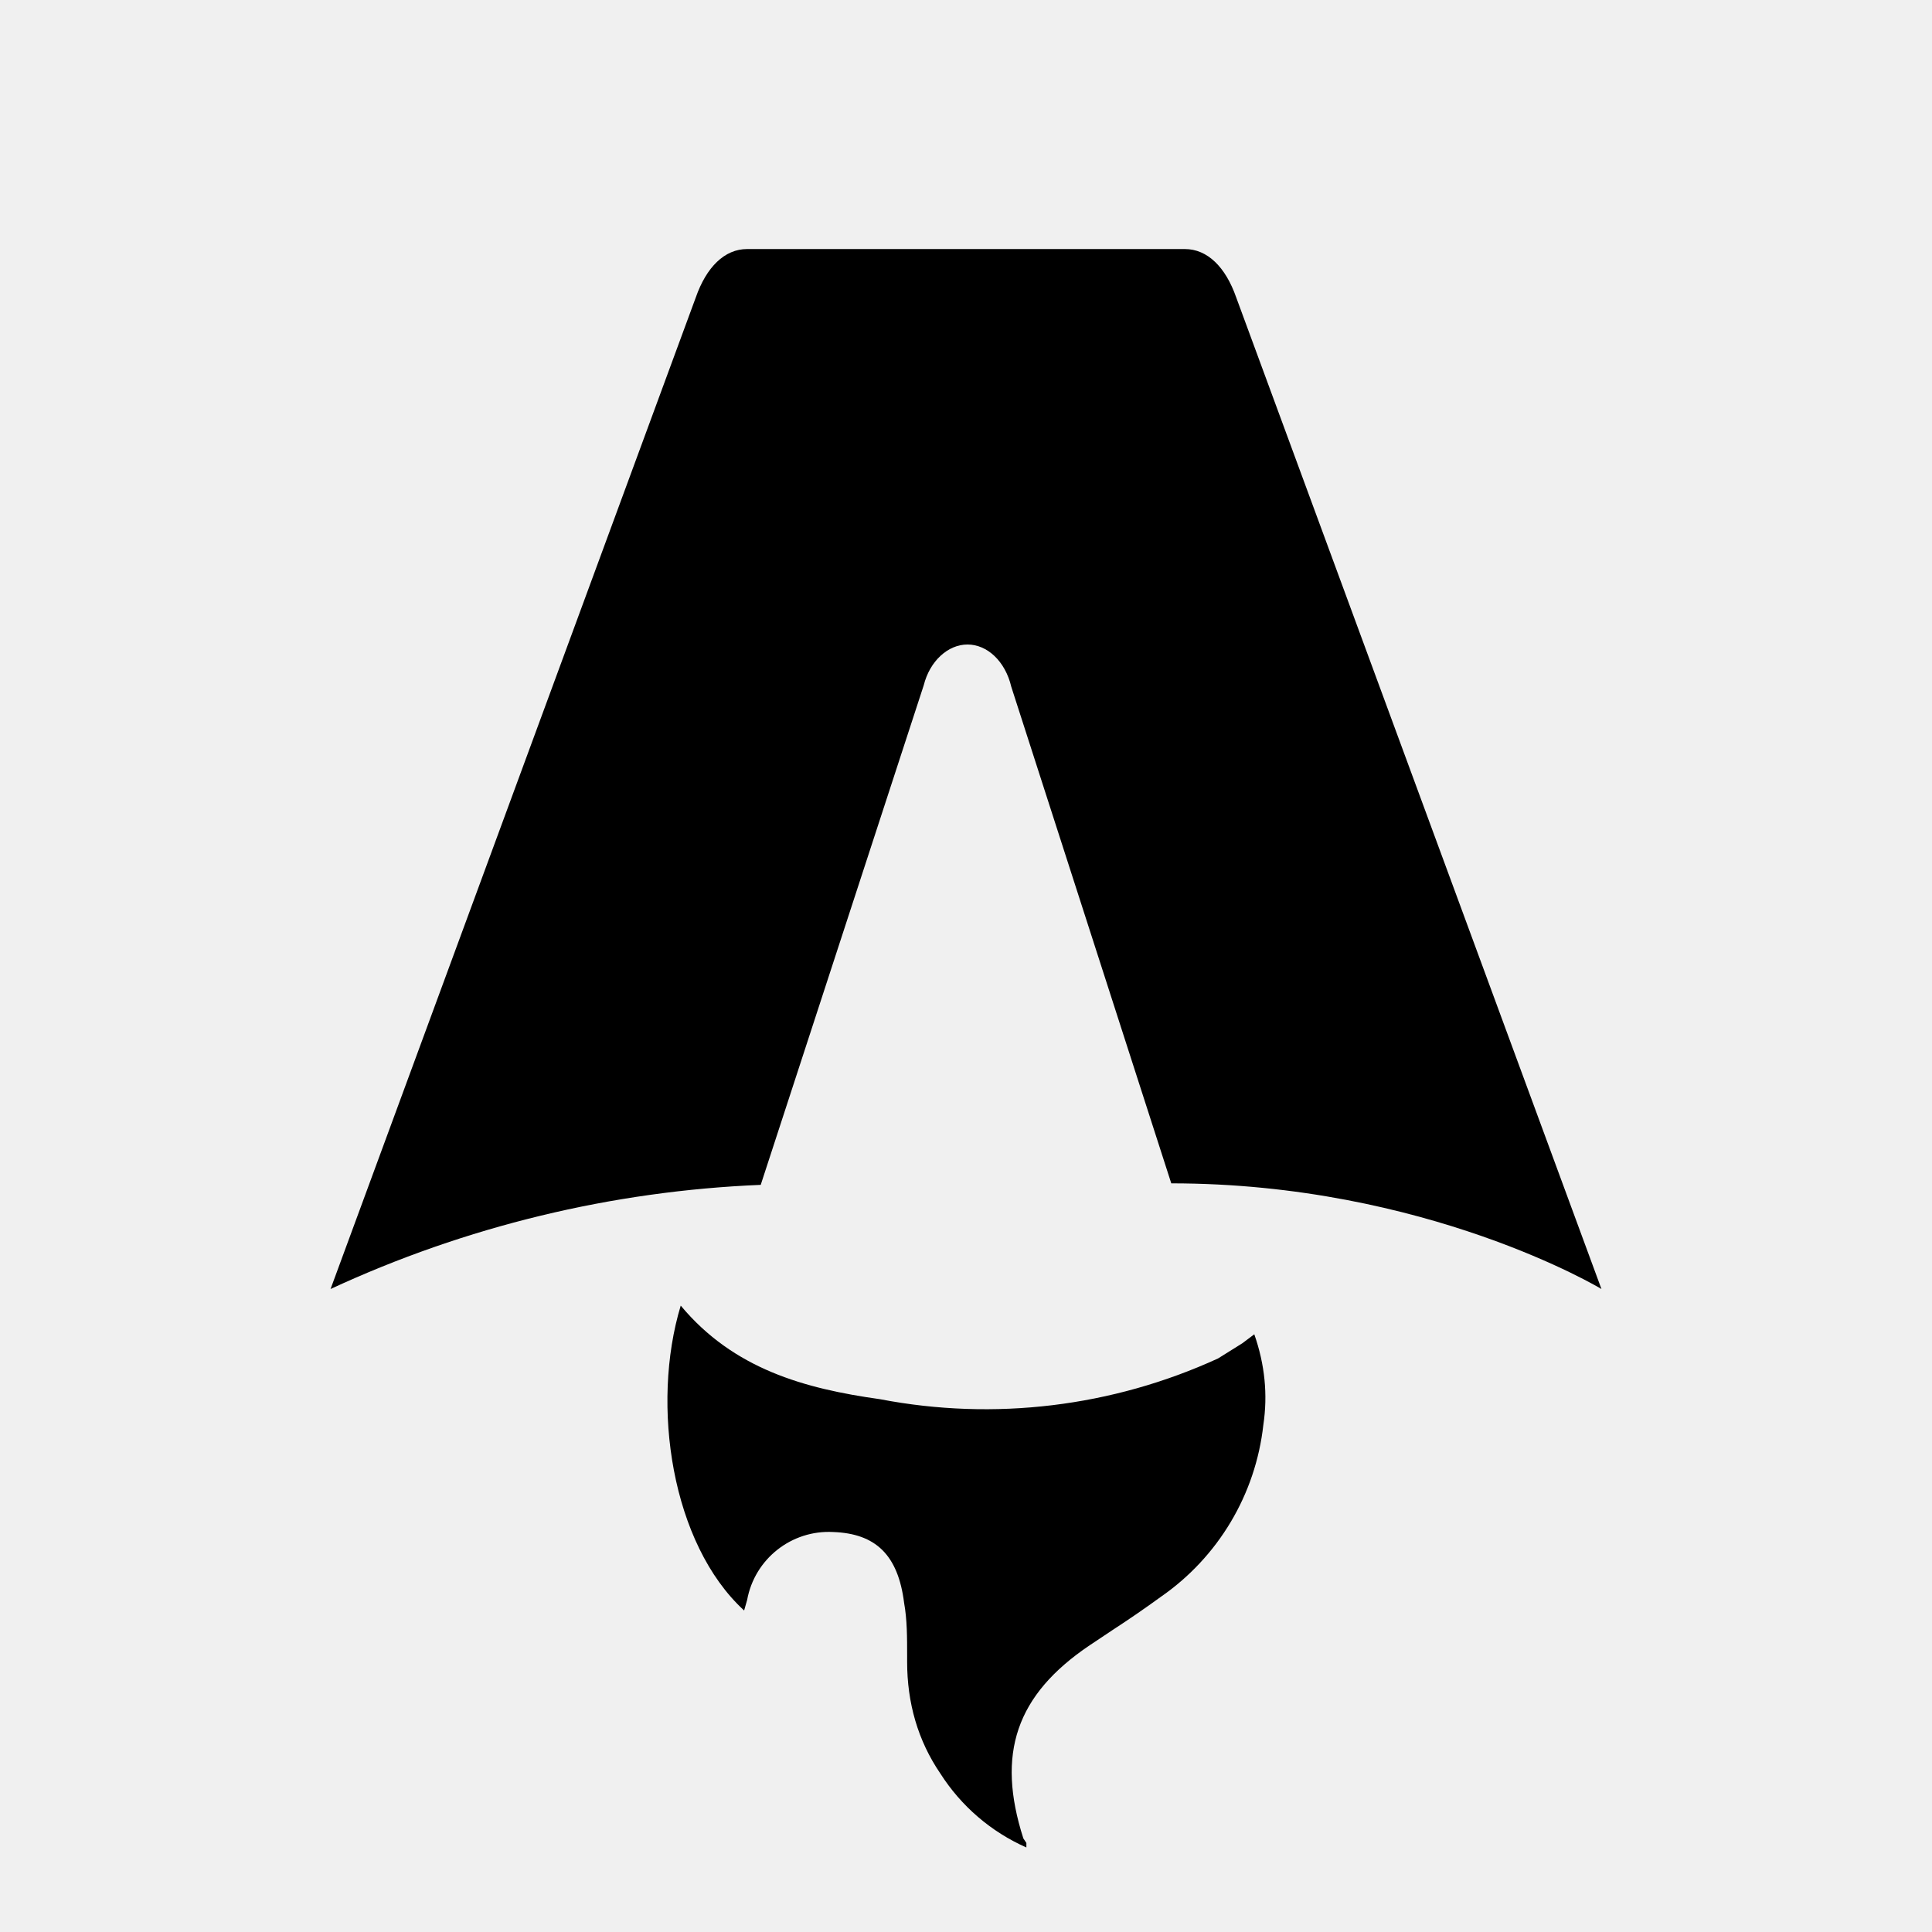
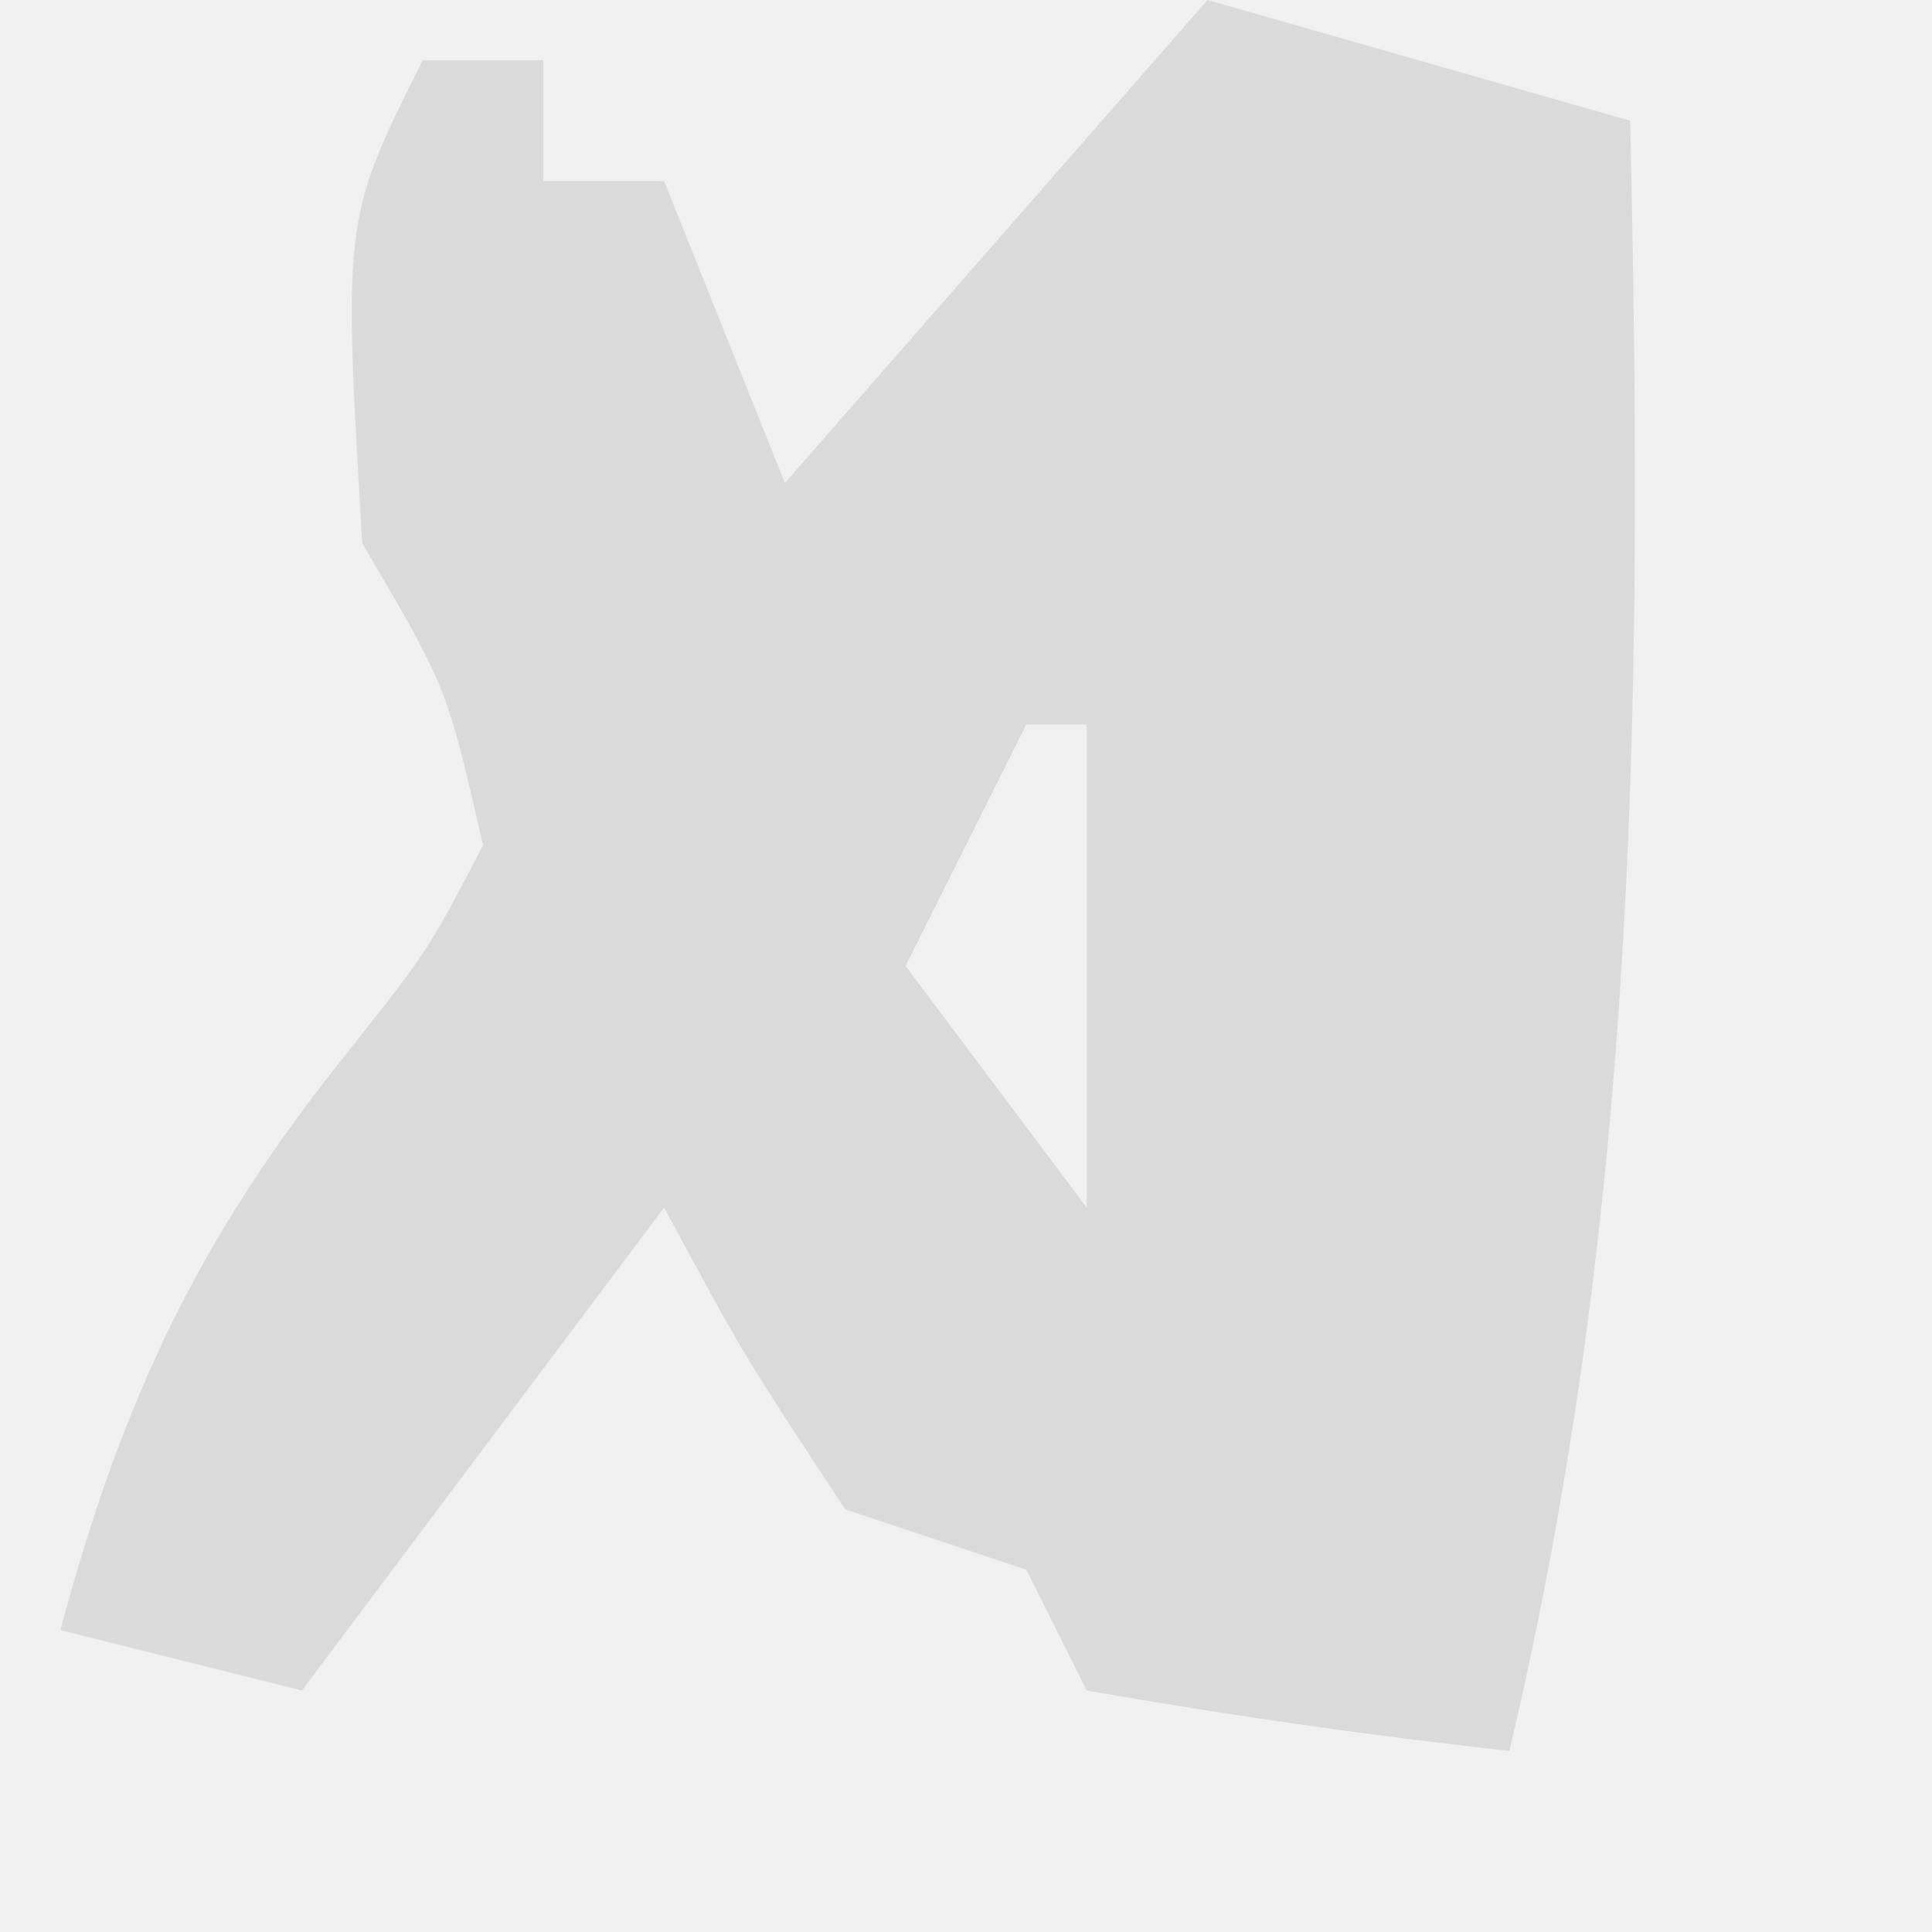
- <svg xmlns="http://www.w3.org/2000/svg" fill="none" viewBox="0 0 128 128">
-   <path d="M50.4 78.5a75.1 75.1 0 0 0-28.5 6.9l24.2-65.7c.7-2 1.9-3.2 3.4-3.2h29c1.5 0 2.7 1.2 3.4 3.2l24.2 65.7s-11.6-7-28.5-7L67 45.5c-.4-1.7-1.6-2.8-2.9-2.8-1.3 0-2.5 1.1-2.9 2.7L50.4 78.5Zm-1.1 28.2Zm-4.2-20.2c-2 6.6-.6 15.8 4.2 20.2a17.5 17.5 0 0 1 .2-.7 5.5 5.5 0 0 1 5.7-4.5c2.8.1 4.3 1.5 4.7 4.7.2 1.1.2 2.3.2 3.5v.4c0 2.7.7 5.2 2.2 7.4a13 13 0 0 0 5.7 4.9v-.3l-.2-.3c-1.8-5.6-.5-9.5 4.4-12.8l1.5-1a73 73 0 0 0 3.2-2.2 16 16 0 0 0 6.8-11.4c.3-2 .1-4-.6-6l-.8.6-1.6 1a37 37 0 0 1-22.4 2.7c-5-.7-9.7-2-13.2-6.2Z" />
-   <style>
-         path { fill: #000; }
-         @media (prefers-color-scheme: dark) {
-             path { fill: #FFF; }
-         }
-     </style>
+ <svg xmlns="http://www.w3.org/2000/svg" version="1.1" width="32" height="32">
+   <path d="M0 0 C2.31 0.66 4.62 1.32 7 2 C7.209 11.242 7.15 19.94 5 29 C2.657 28.744 0.322 28.407 -2 28 C-2.33 27.34 -2.66 26.68 -3 26 C-3.99 25.67 -4.98 25.34 -6 25 C-7.688 22.438 -7.688 22.438 -9 20 C-10.98 22.64 -12.96 25.28 -15 28 C-16.32 27.67 -17.64 27.34 -19 27 C-17.976 23.182 -16.701 20.483 -14.25 17.438 C-12.9 15.73 -12.9 15.73 -12 14 C-12.597 11.381 -12.597 11.381 -14 9 C-14.316 3.632 -14.316 3.632 -13 1 C-12.34 1 -11.68 1 -11 1 C-11 1.66 -11 2.32 -11 3 C-10.34 3 -9.68 3 -9 3 C-8.34 4.65 -7.68 6.3 -7 8 C-4.69 5.36 -2.38 2.72 0 0 Z M-3 12 C-3.66 13.32 -4.32 14.64 -5 16 C-4.01 17.32 -3.02 18.64 -2 20 C-2 17.36 -2 14.72 -2 12 C-2.33 12 -2.66 12 -3 12 Z " fill="#DADADA" transform="translate(20,0)" />
</svg>
